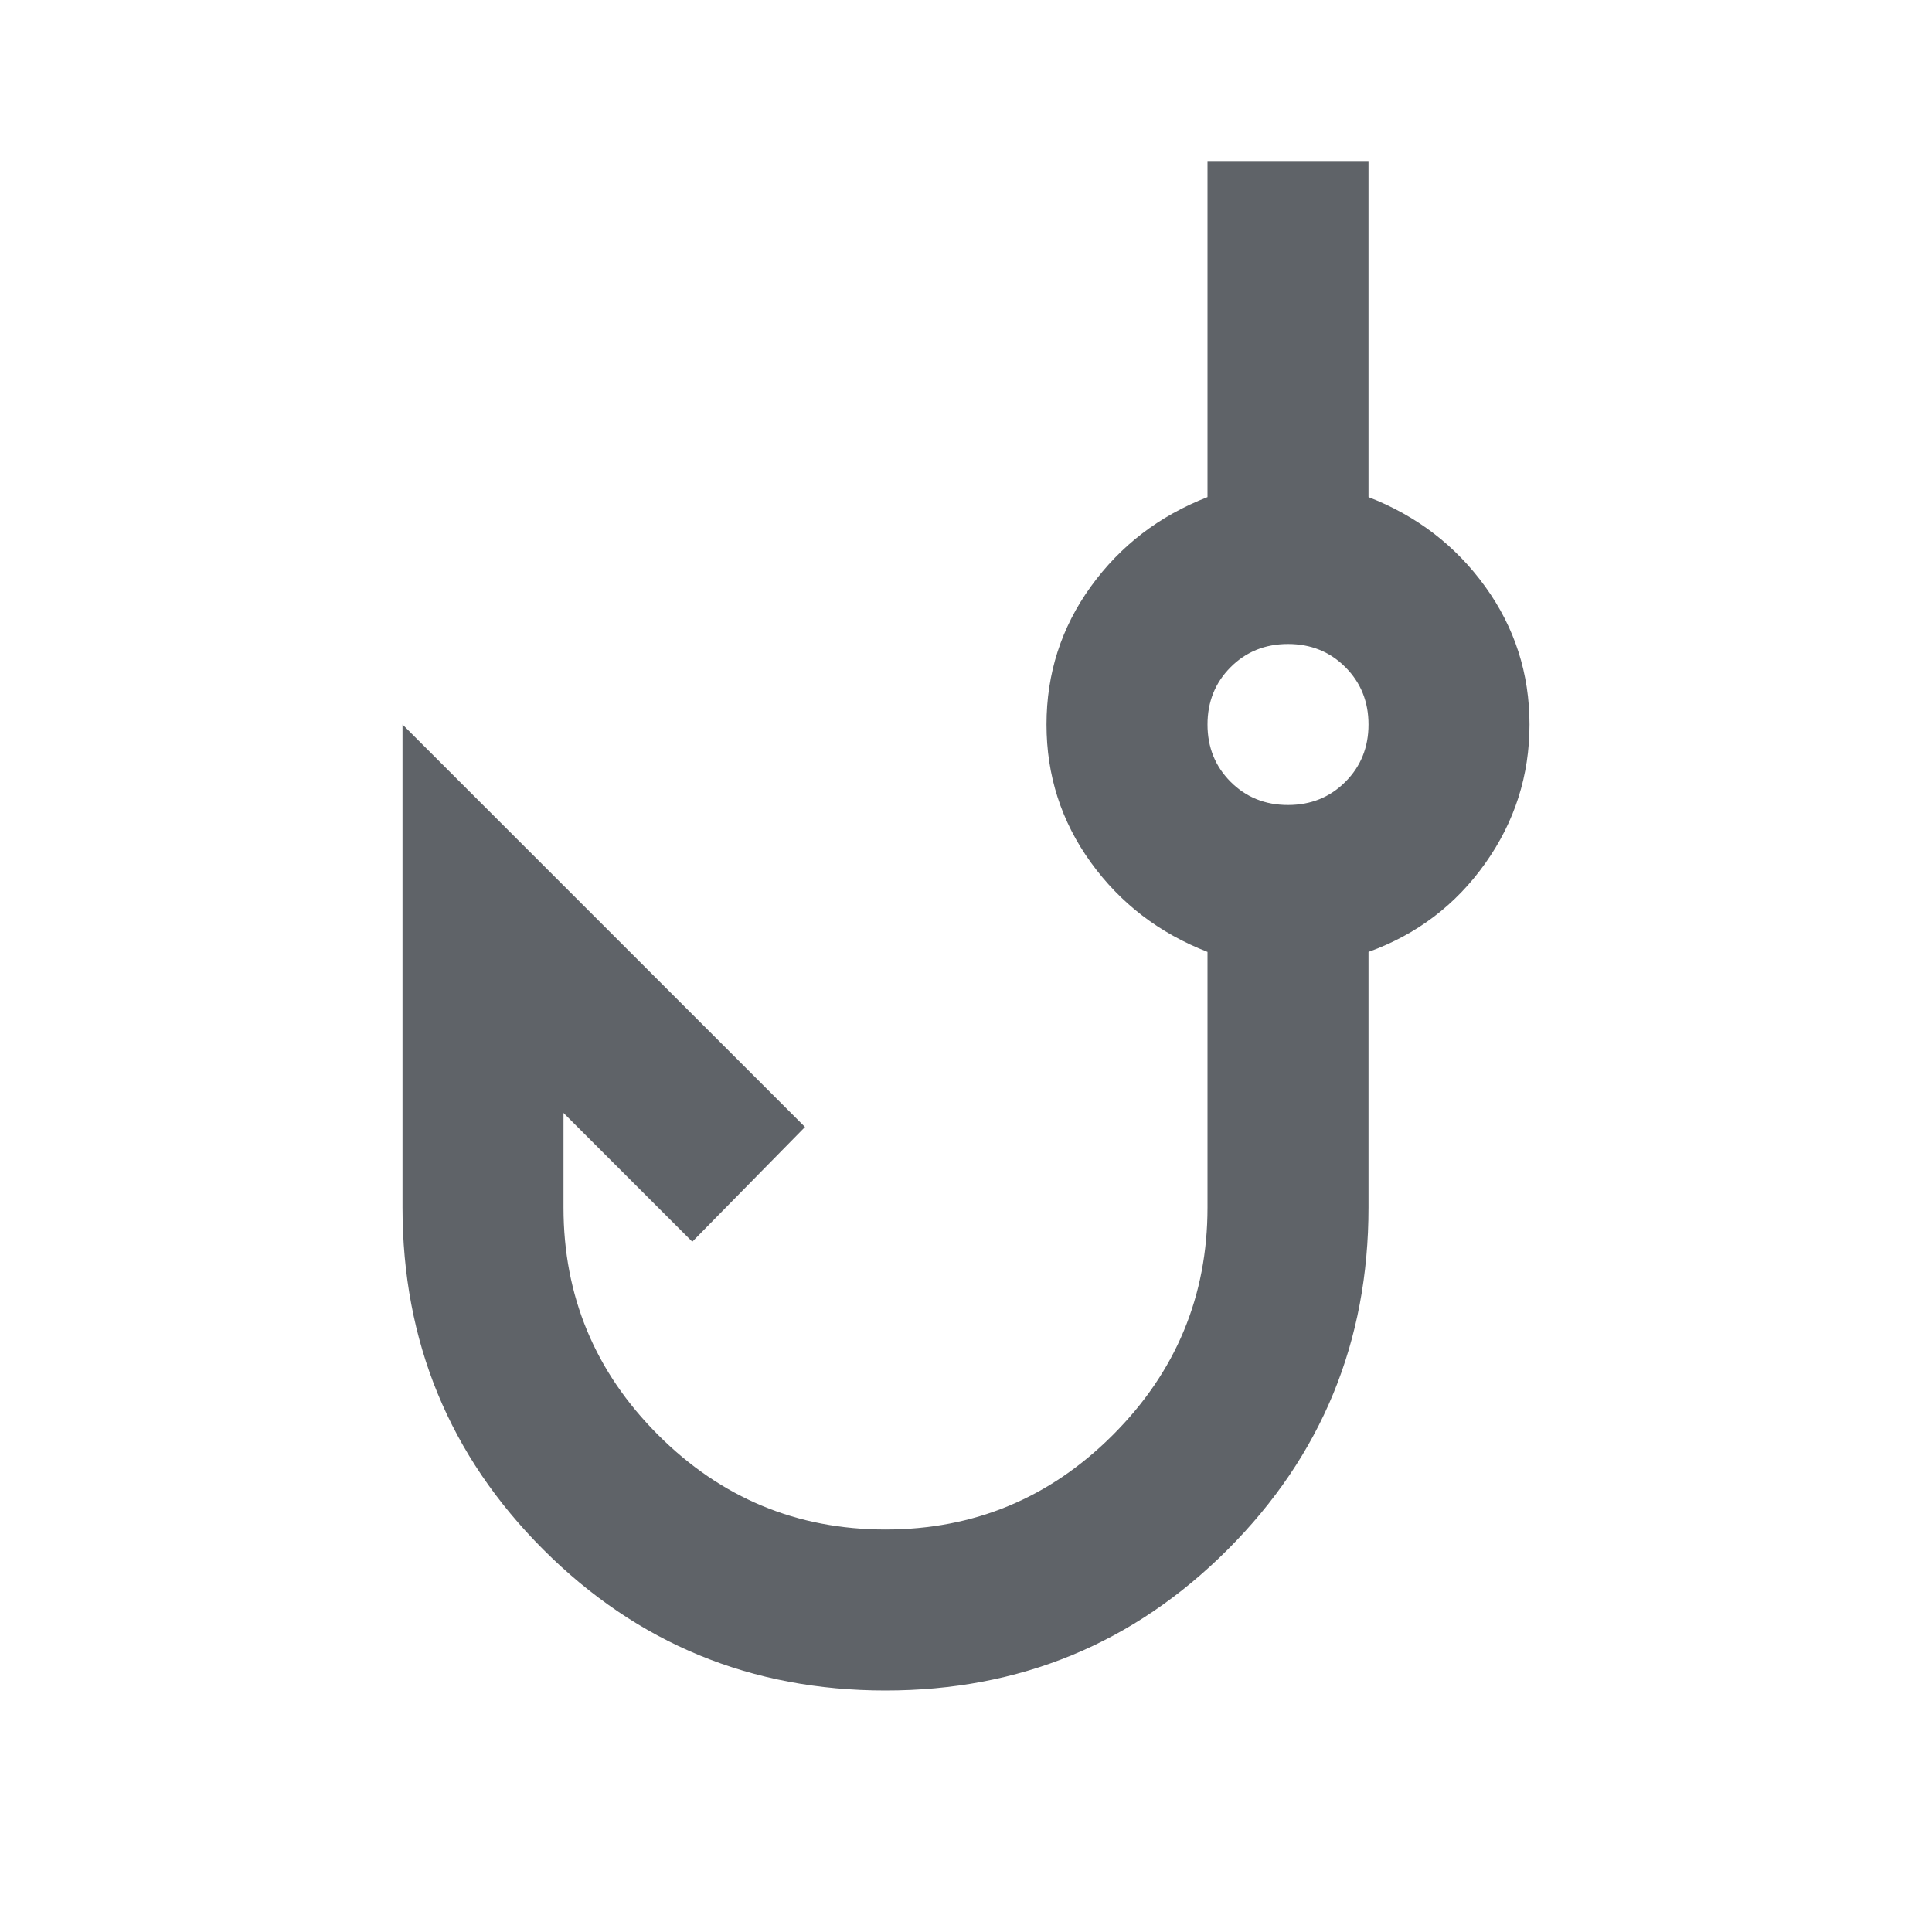
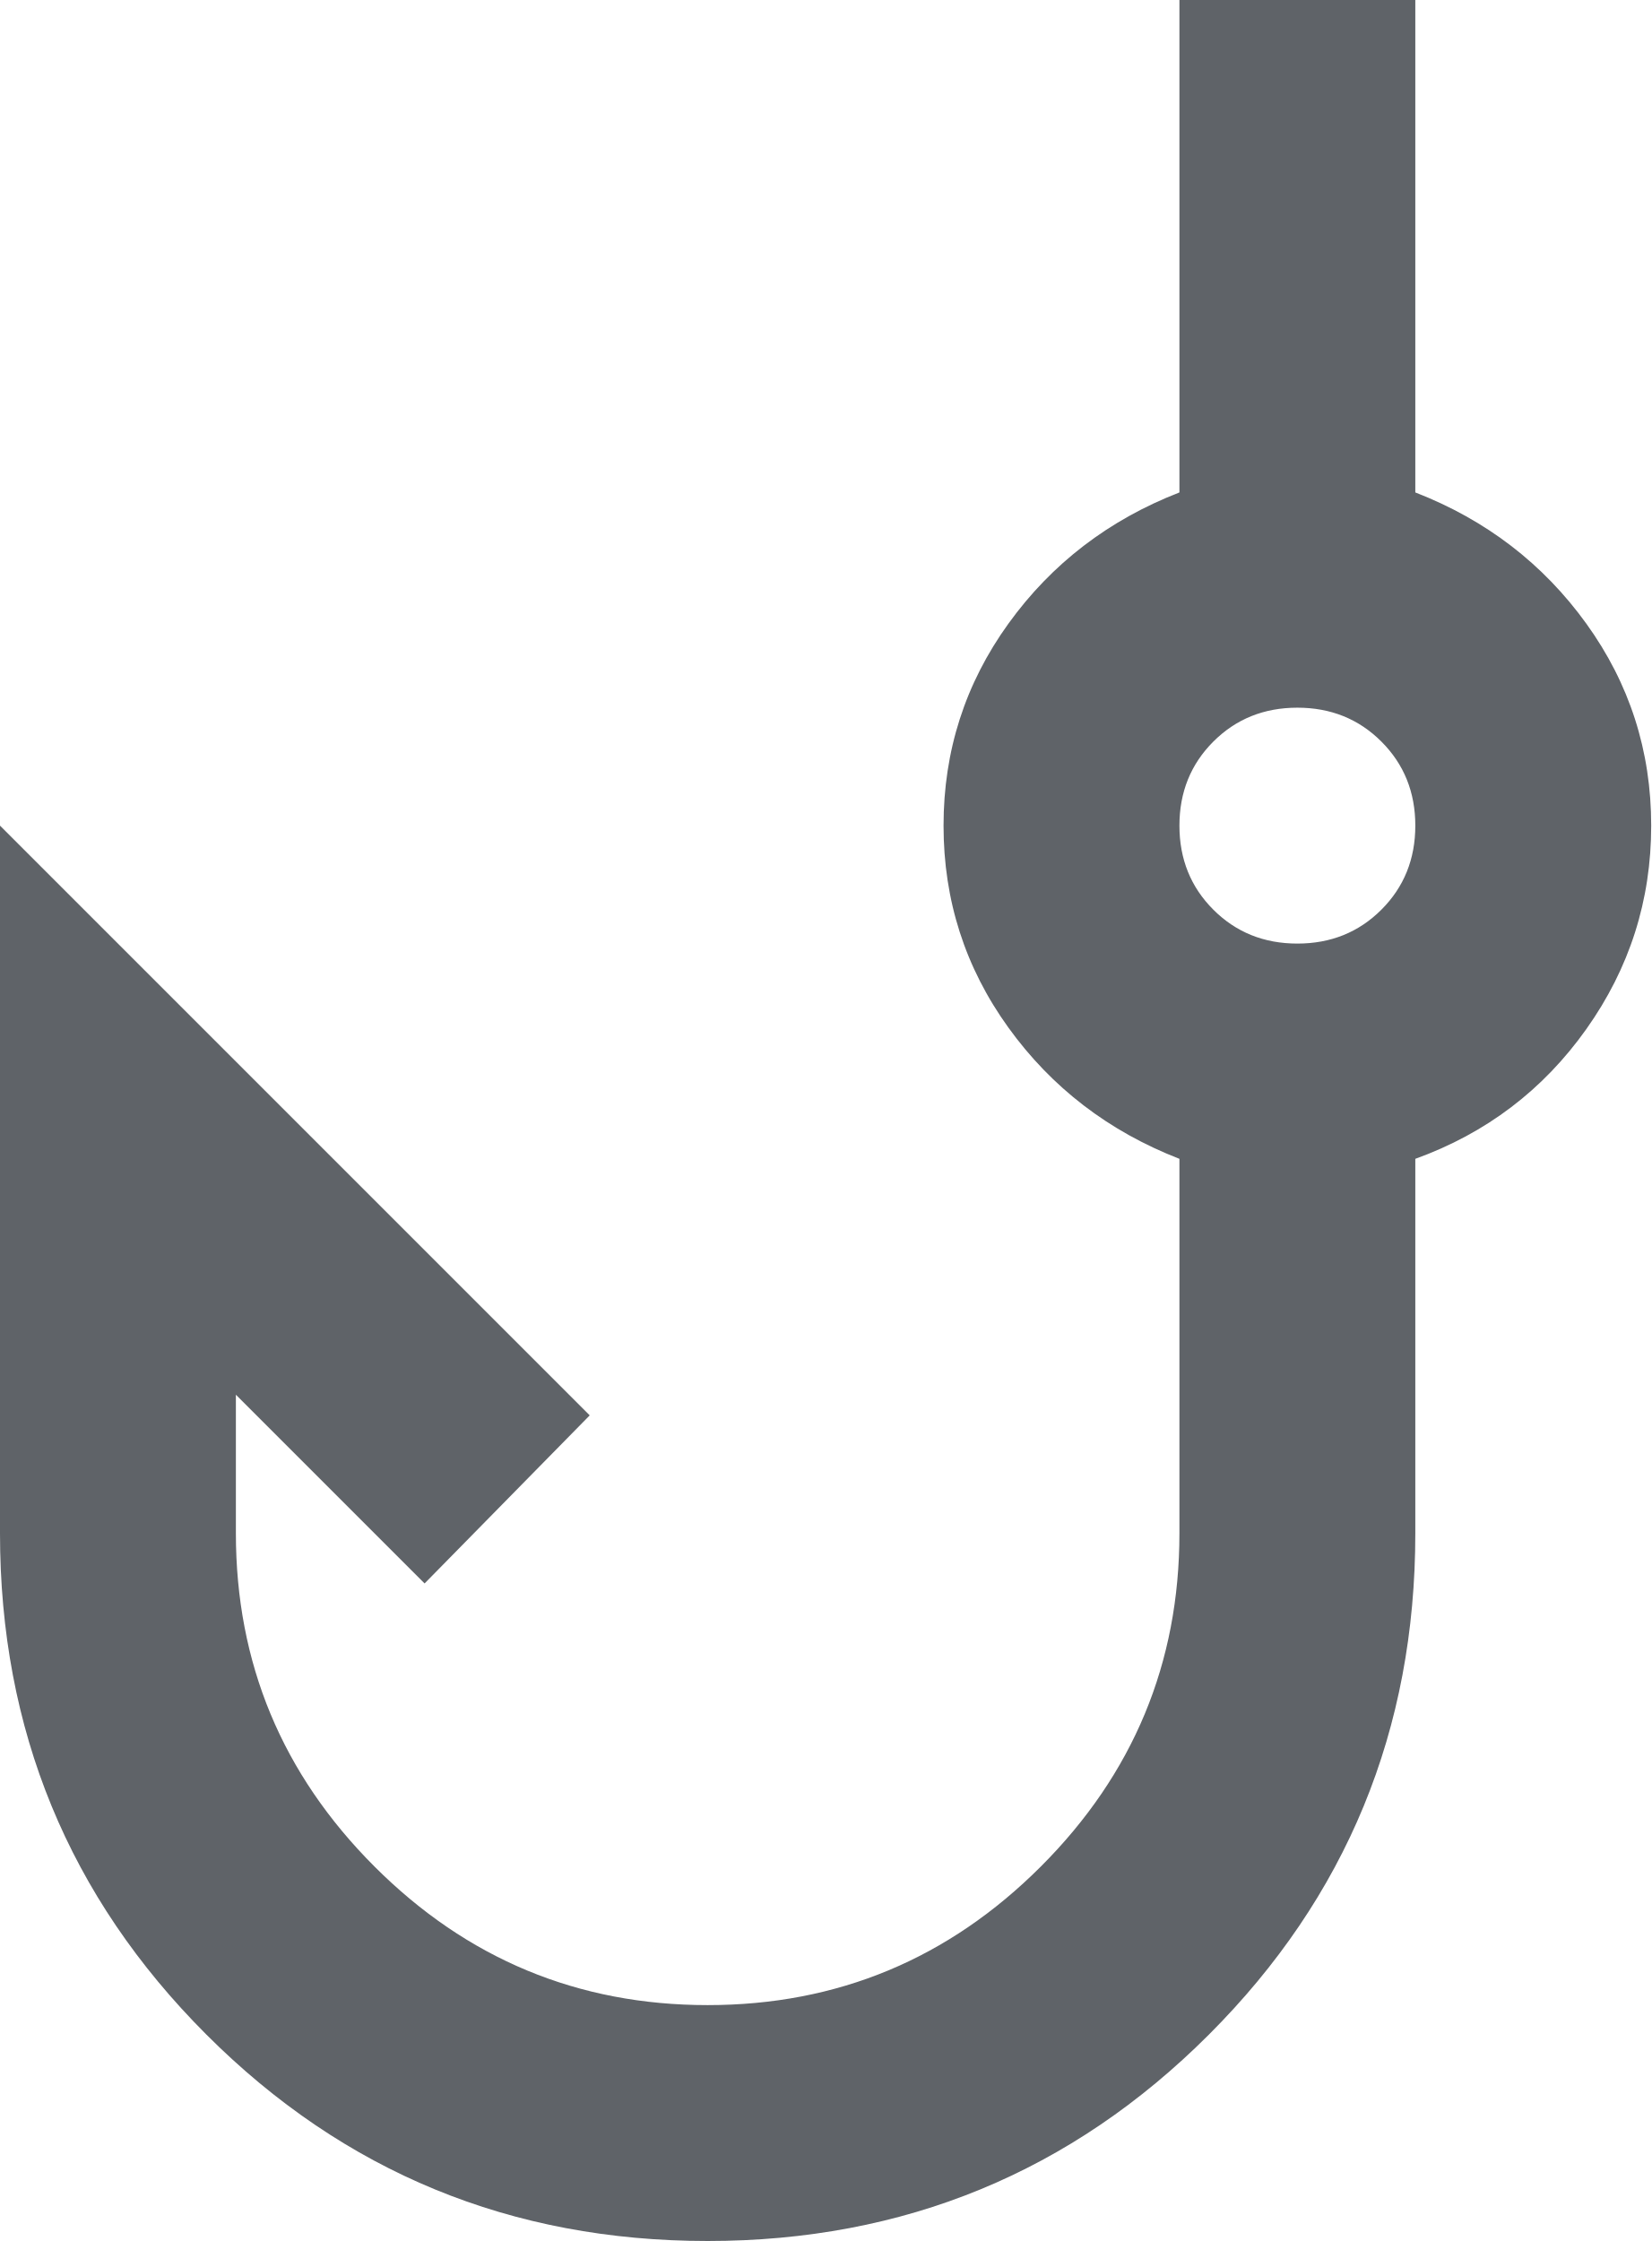
- <svg xmlns="http://www.w3.org/2000/svg" height="24px" viewBox="0 -960 960 960" width="24px" fill="#5f6368">
-   <path d="M440-120q-100 0-170-70t-70-170v-240l200 200-56 57-64-64v47q0 66 47 113t113 47q66 0 113-47t47-113v-127q-36-14-58-44.5T520-600q0-38 22-68.5t58-44.5v-167h80v167q36 14 58 44.5t22 68.5q0 38-22 69t-58 44v127q0 100-70 170t-170 70Zm200-440q17 0 28.5-11.5T680-600q0-17-11.5-28.5T640-640q-17 0-28.5 11.5T600-600q0 17 11.5 28.5T640-560Zm0-40Z" />
+ <svg xmlns="http://www.w3.org/2000/svg" height="19" viewBox="0 -960 560 760" width="14" fill="#5f6368" version="1.1" id="svg1">
+   <defs id="defs1" />
+   <path d="M 240,-200 Q 140,-200 70,-270 0,-340 0,-440 v -240 l 200,200 -56,57 -64,-64 v 47 q 0,66 47,113 47,47 113,47 66,0 113,-47 47,-47 47,-113 v -127 q -36,-14 -58,-44.5 -22,-30.5 -22,-68.5 0,-38 22,-68.5 22,-30.5 58,-44.5 v -167 h 80 v 167 q 36,14 58,44.5 22,30.5 22,68.5 0,38 -22,69 -22,31 -58,44 v 127 q 0,100 -70,170 -70,70 -170,70 z m 200,-440 q 17,0 28.5,-11.5 Q 480,-663 480,-680 480,-697 468.5,-708.5 457,-720 440,-720 q -17,0 -28.5,11.5 -11.5,11.5 -11.5,28.5 0,17 11.5,28.5 11.5,11.5 28.5,11.5 z m 0,-40 z" id="path1" />
</svg>
